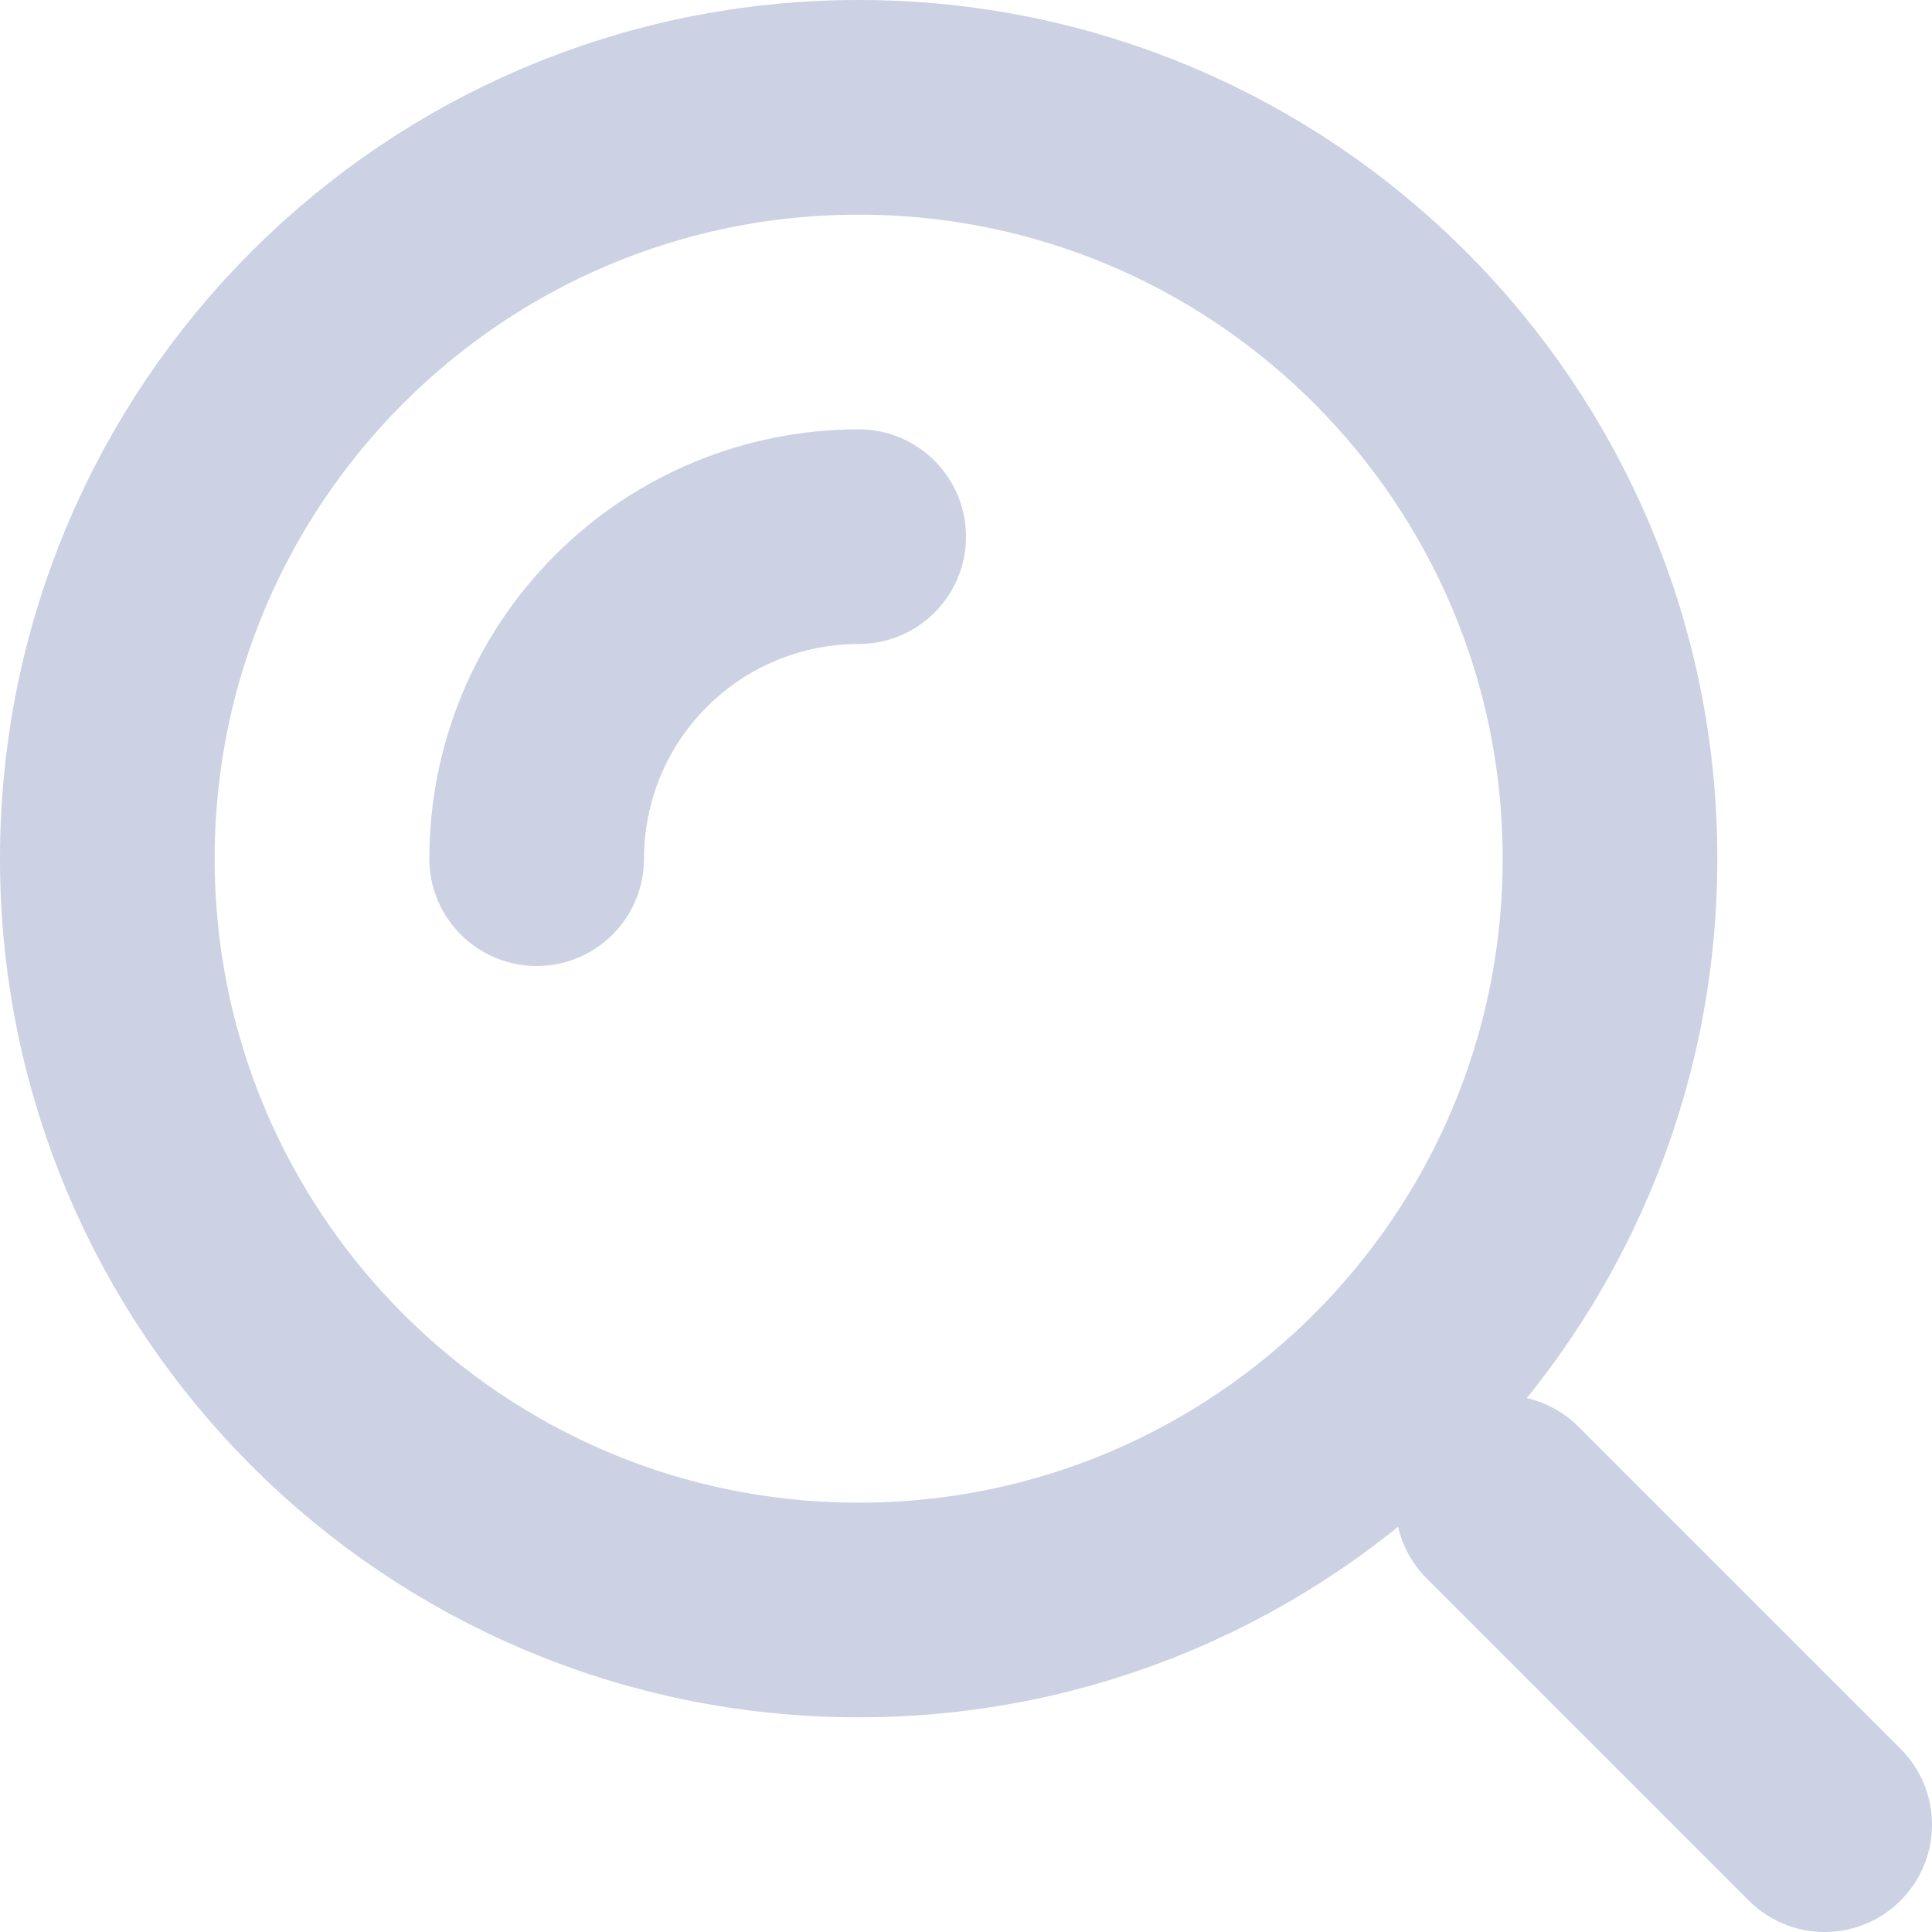
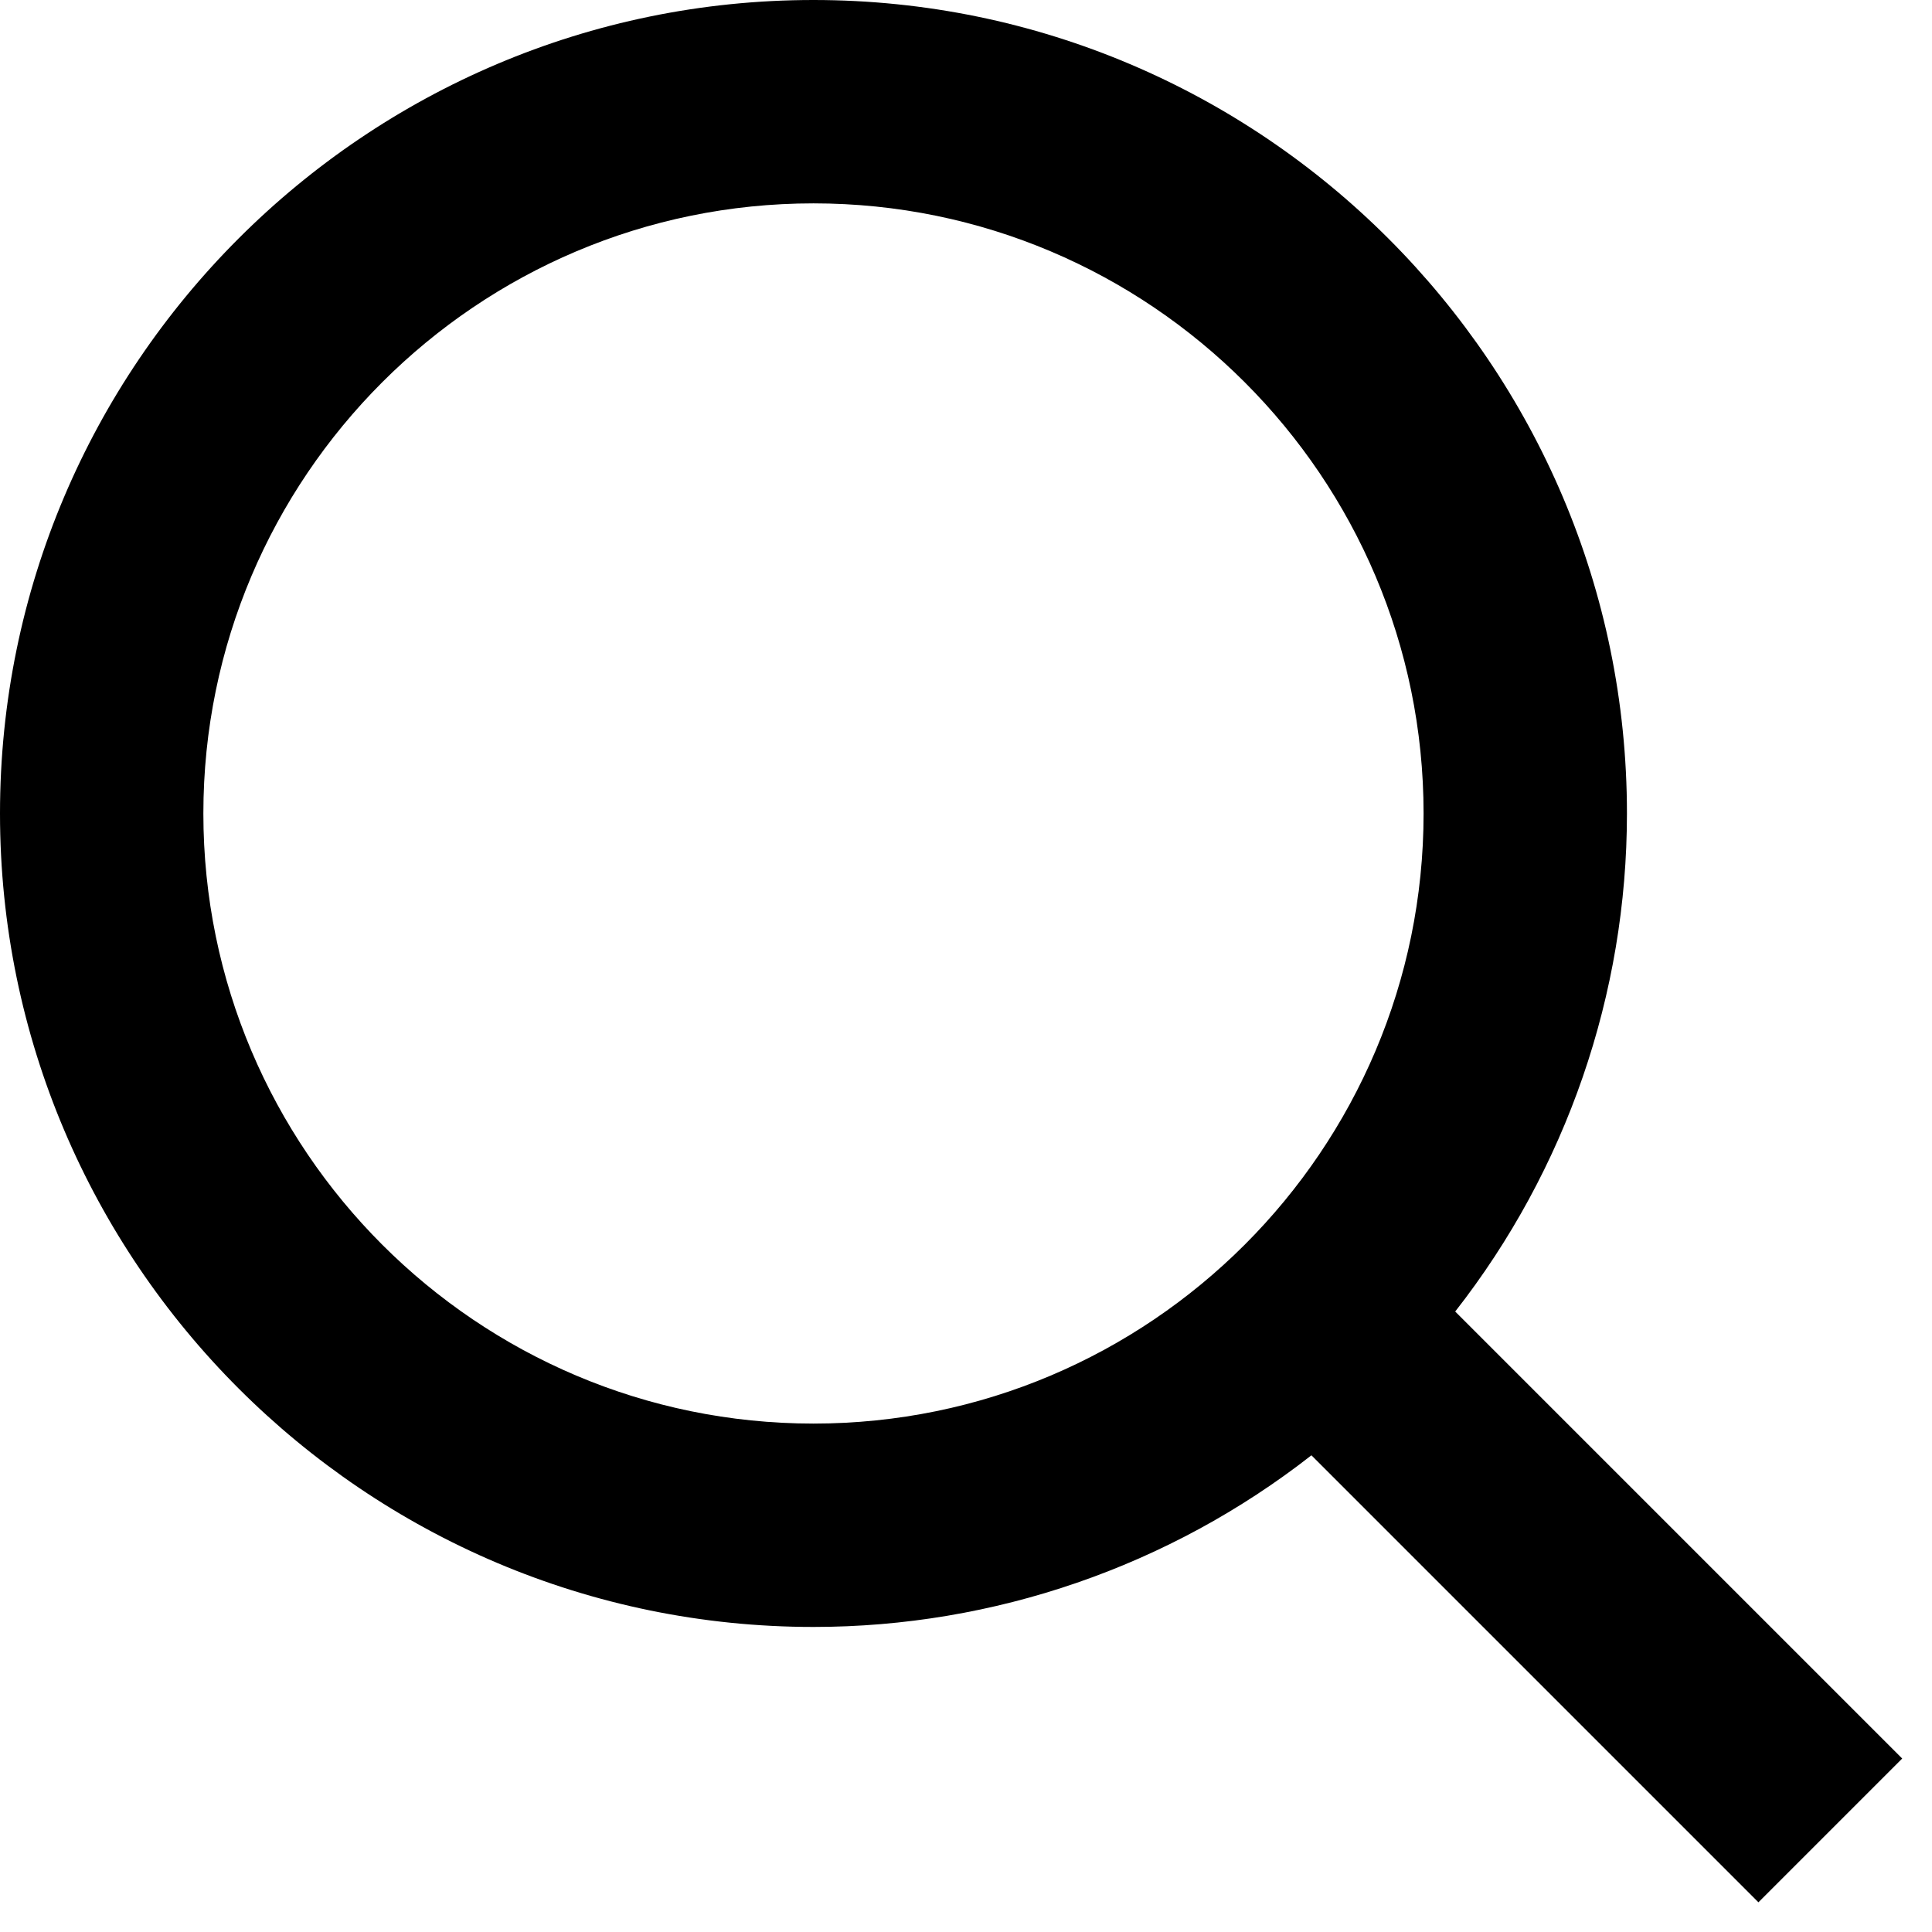
- <svg xmlns="http://www.w3.org/2000/svg" width="18" height="18" viewBox="0 0 18 18" fill="none">
-   <path d="M8 5C7.606 5 7.216 5.078 6.852 5.228C6.488 5.379 6.157 5.6 5.879 5.879C5.6 6.157 5.379 6.488 5.228 6.852C5.078 7.216 5 7.606 5 8M17 17L14 14M15 8C15 11.866 11.866 15 8 15C4.134 15 1 11.866 1 8C1 4.134 4.134 1 8 1C11.866 1 15 4.134 15 8Z" stroke="#CCD2E3" stroke-width="2" stroke-linecap="round" />
+ <svg xmlns="http://www.w3.org/2000/svg" width="19" height="19" viewBox="0 0 19 19" fill="none">
+   <path d="M8 16C9.775 16 11.499 15.405 12.897 14.312L17.293 18.708L18.707 17.294L14.311 12.898C15.405 11.5 16 9.775 16 8C16 3.589 12.411 0 8 0C3.589 0 0 3.589 0 8C0 12.411 3.589 16 8 16ZM8 2C11.309 2 14 4.691 14 8C14 11.309 11.309 14 8 14C4.691 14 2 11.309 2 8C2 4.691 4.691 2 8 2Z" fill="black" />
</svg>
